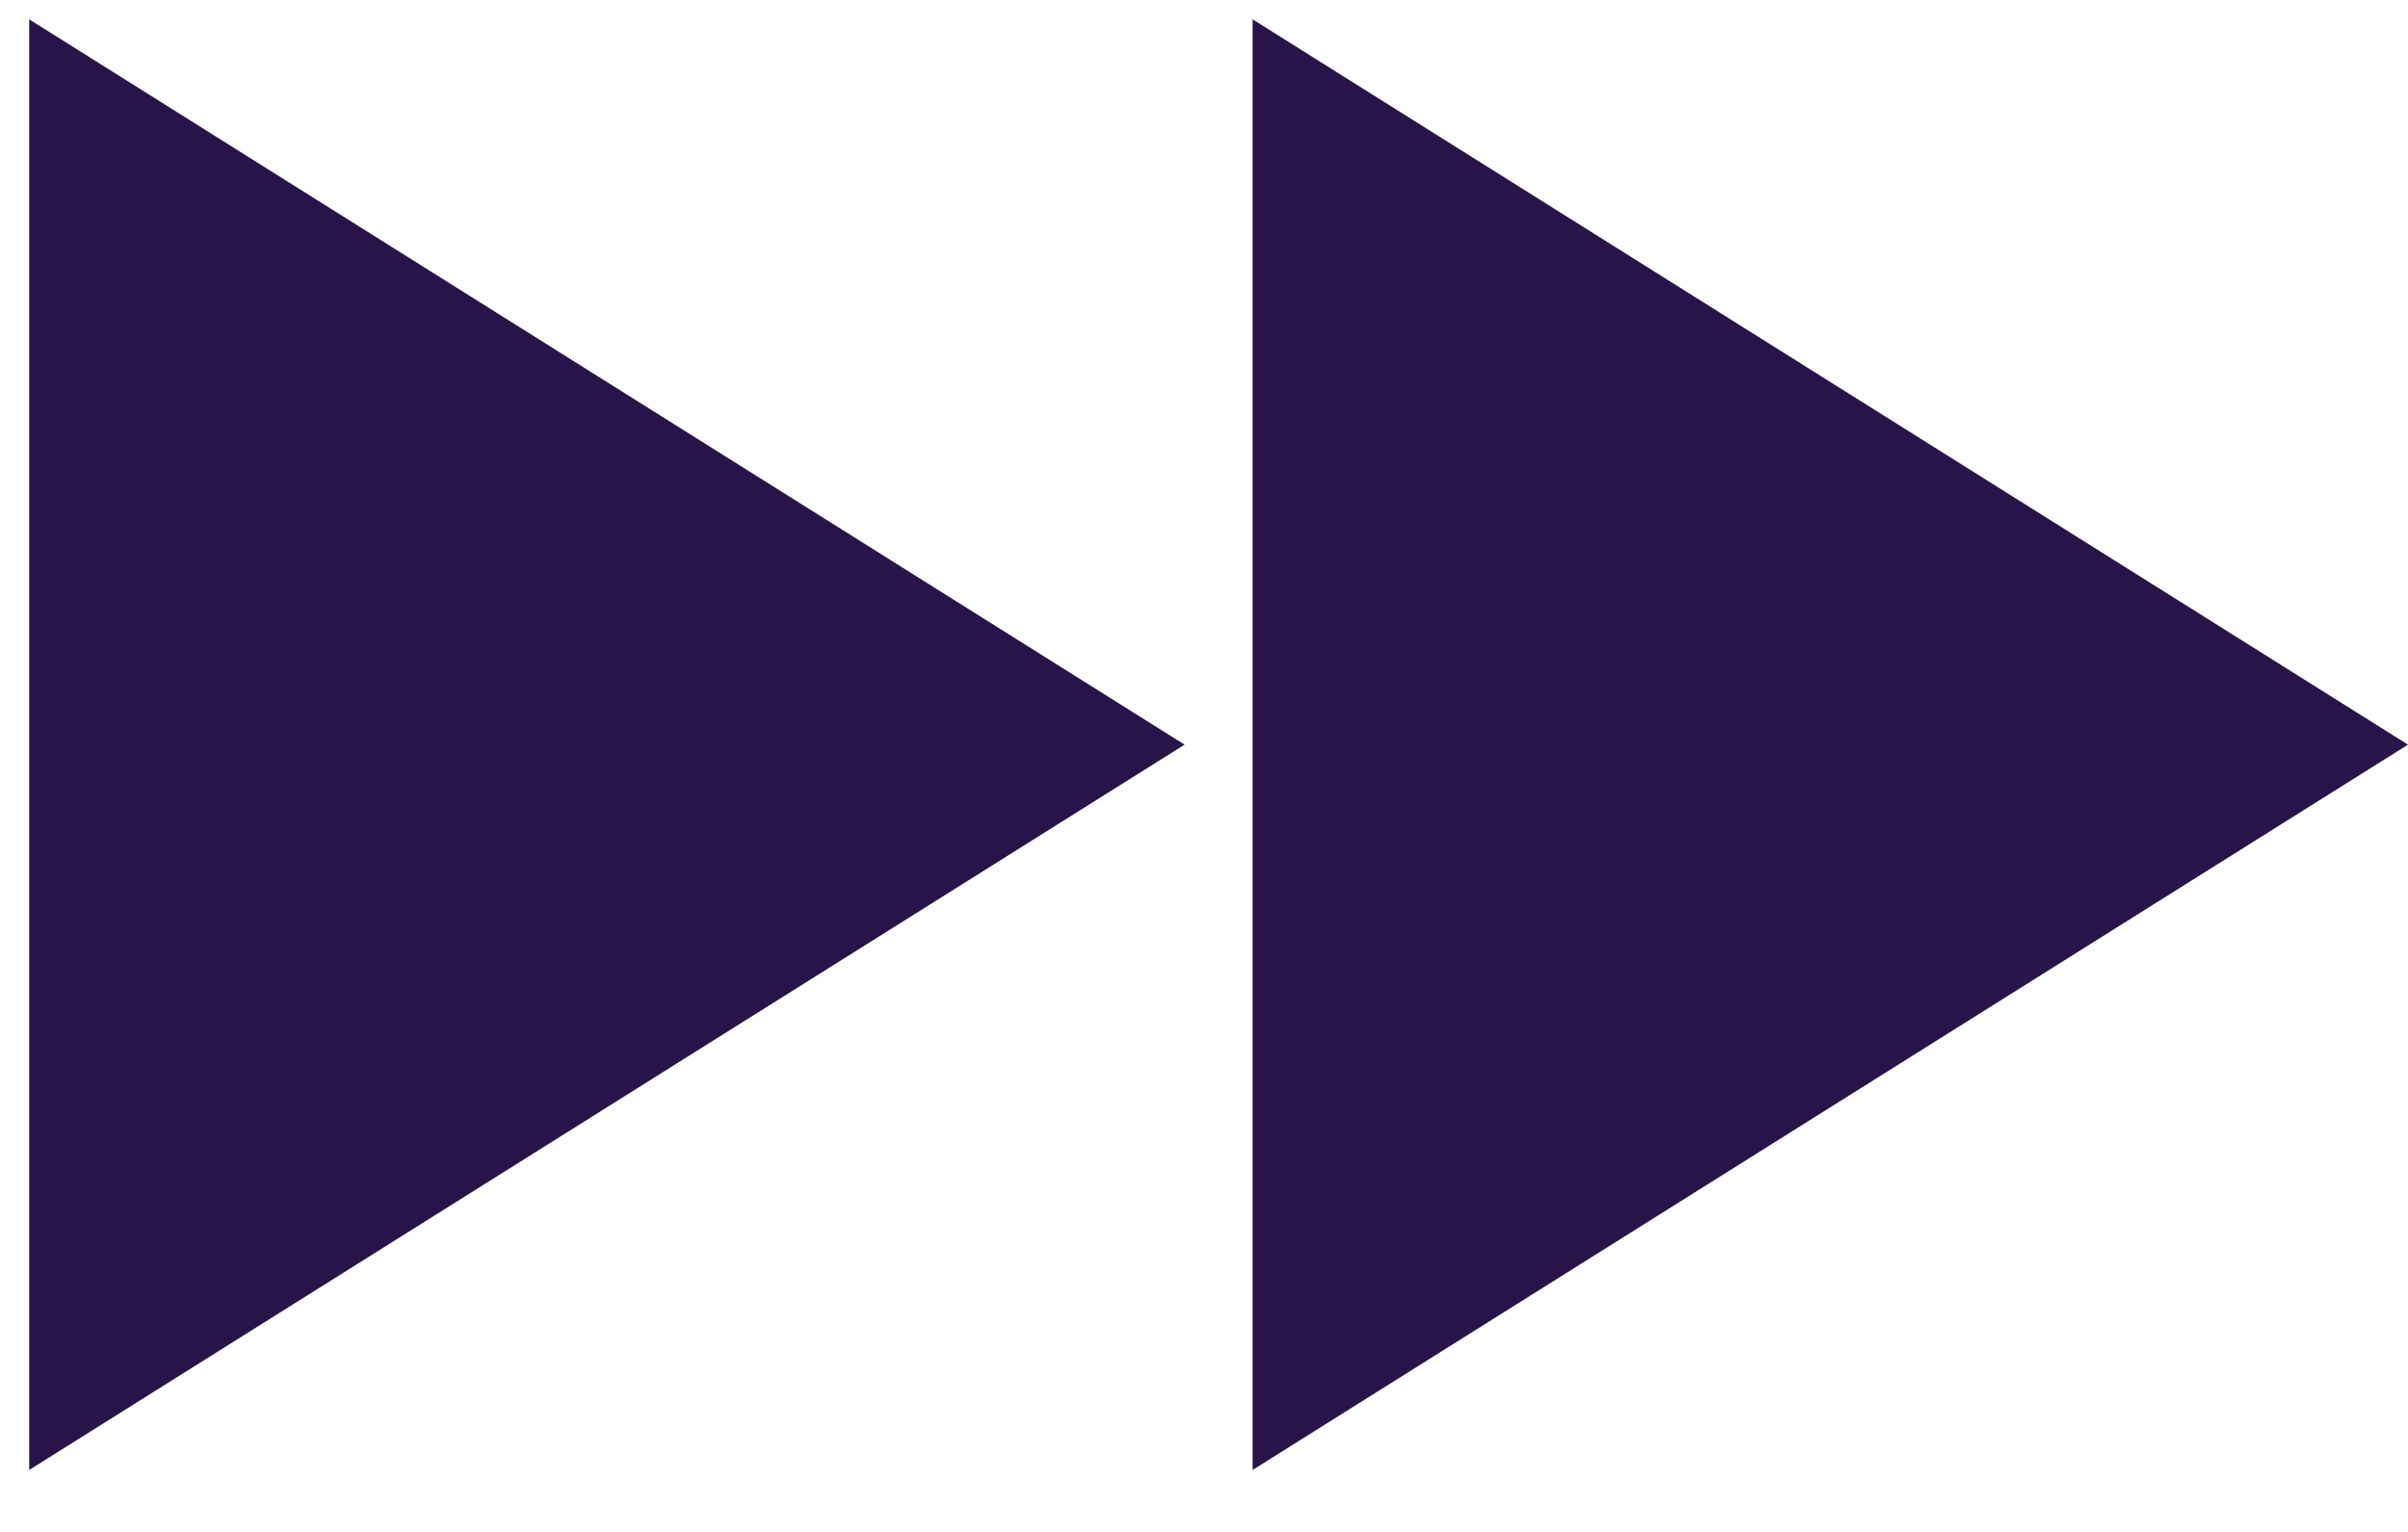
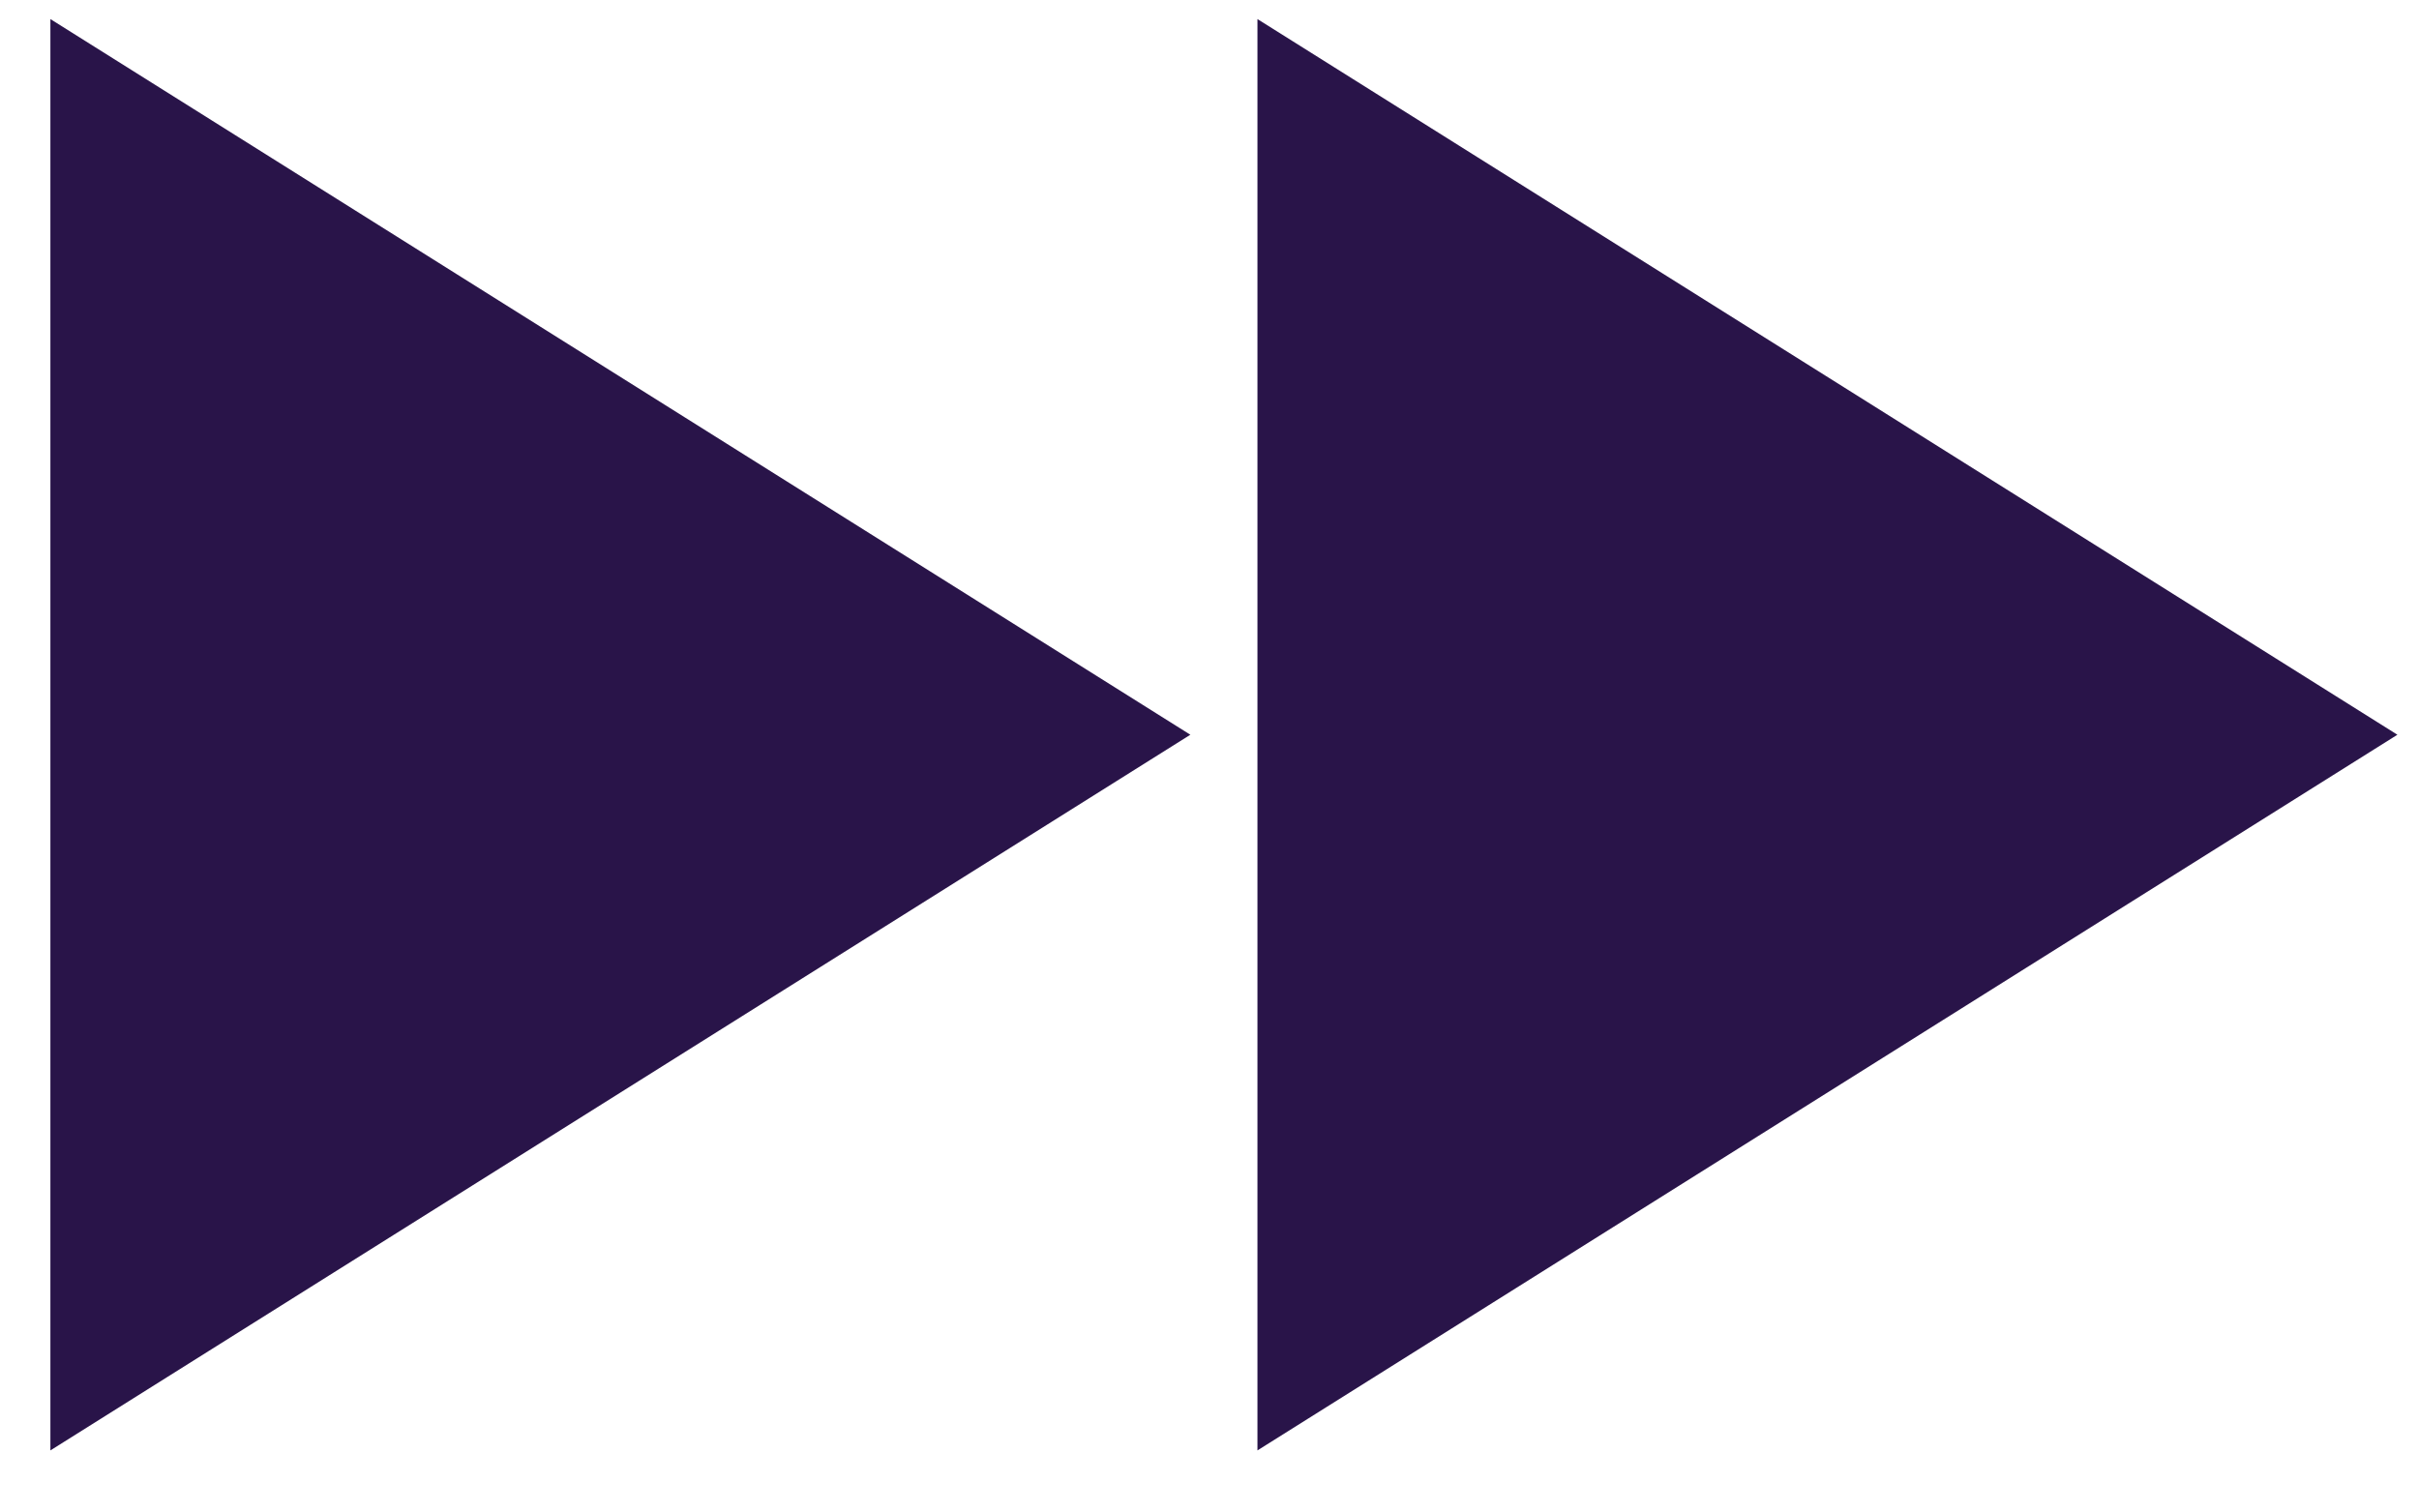
- <svg xmlns="http://www.w3.org/2000/svg" width="33" height="21" viewBox="0 0 33 21" fill="none">
+ <svg xmlns="http://www.w3.org/2000/svg" width="24" height="15" viewBox="0 0 33 21" fill="none">
  <path d="M0.4 20.151L16.234 10.208L0.4 0.265V20.151ZM17.166 0.265V20.151L33 10.208L17.166 0.265Z" fill="#291449" />
</svg>
